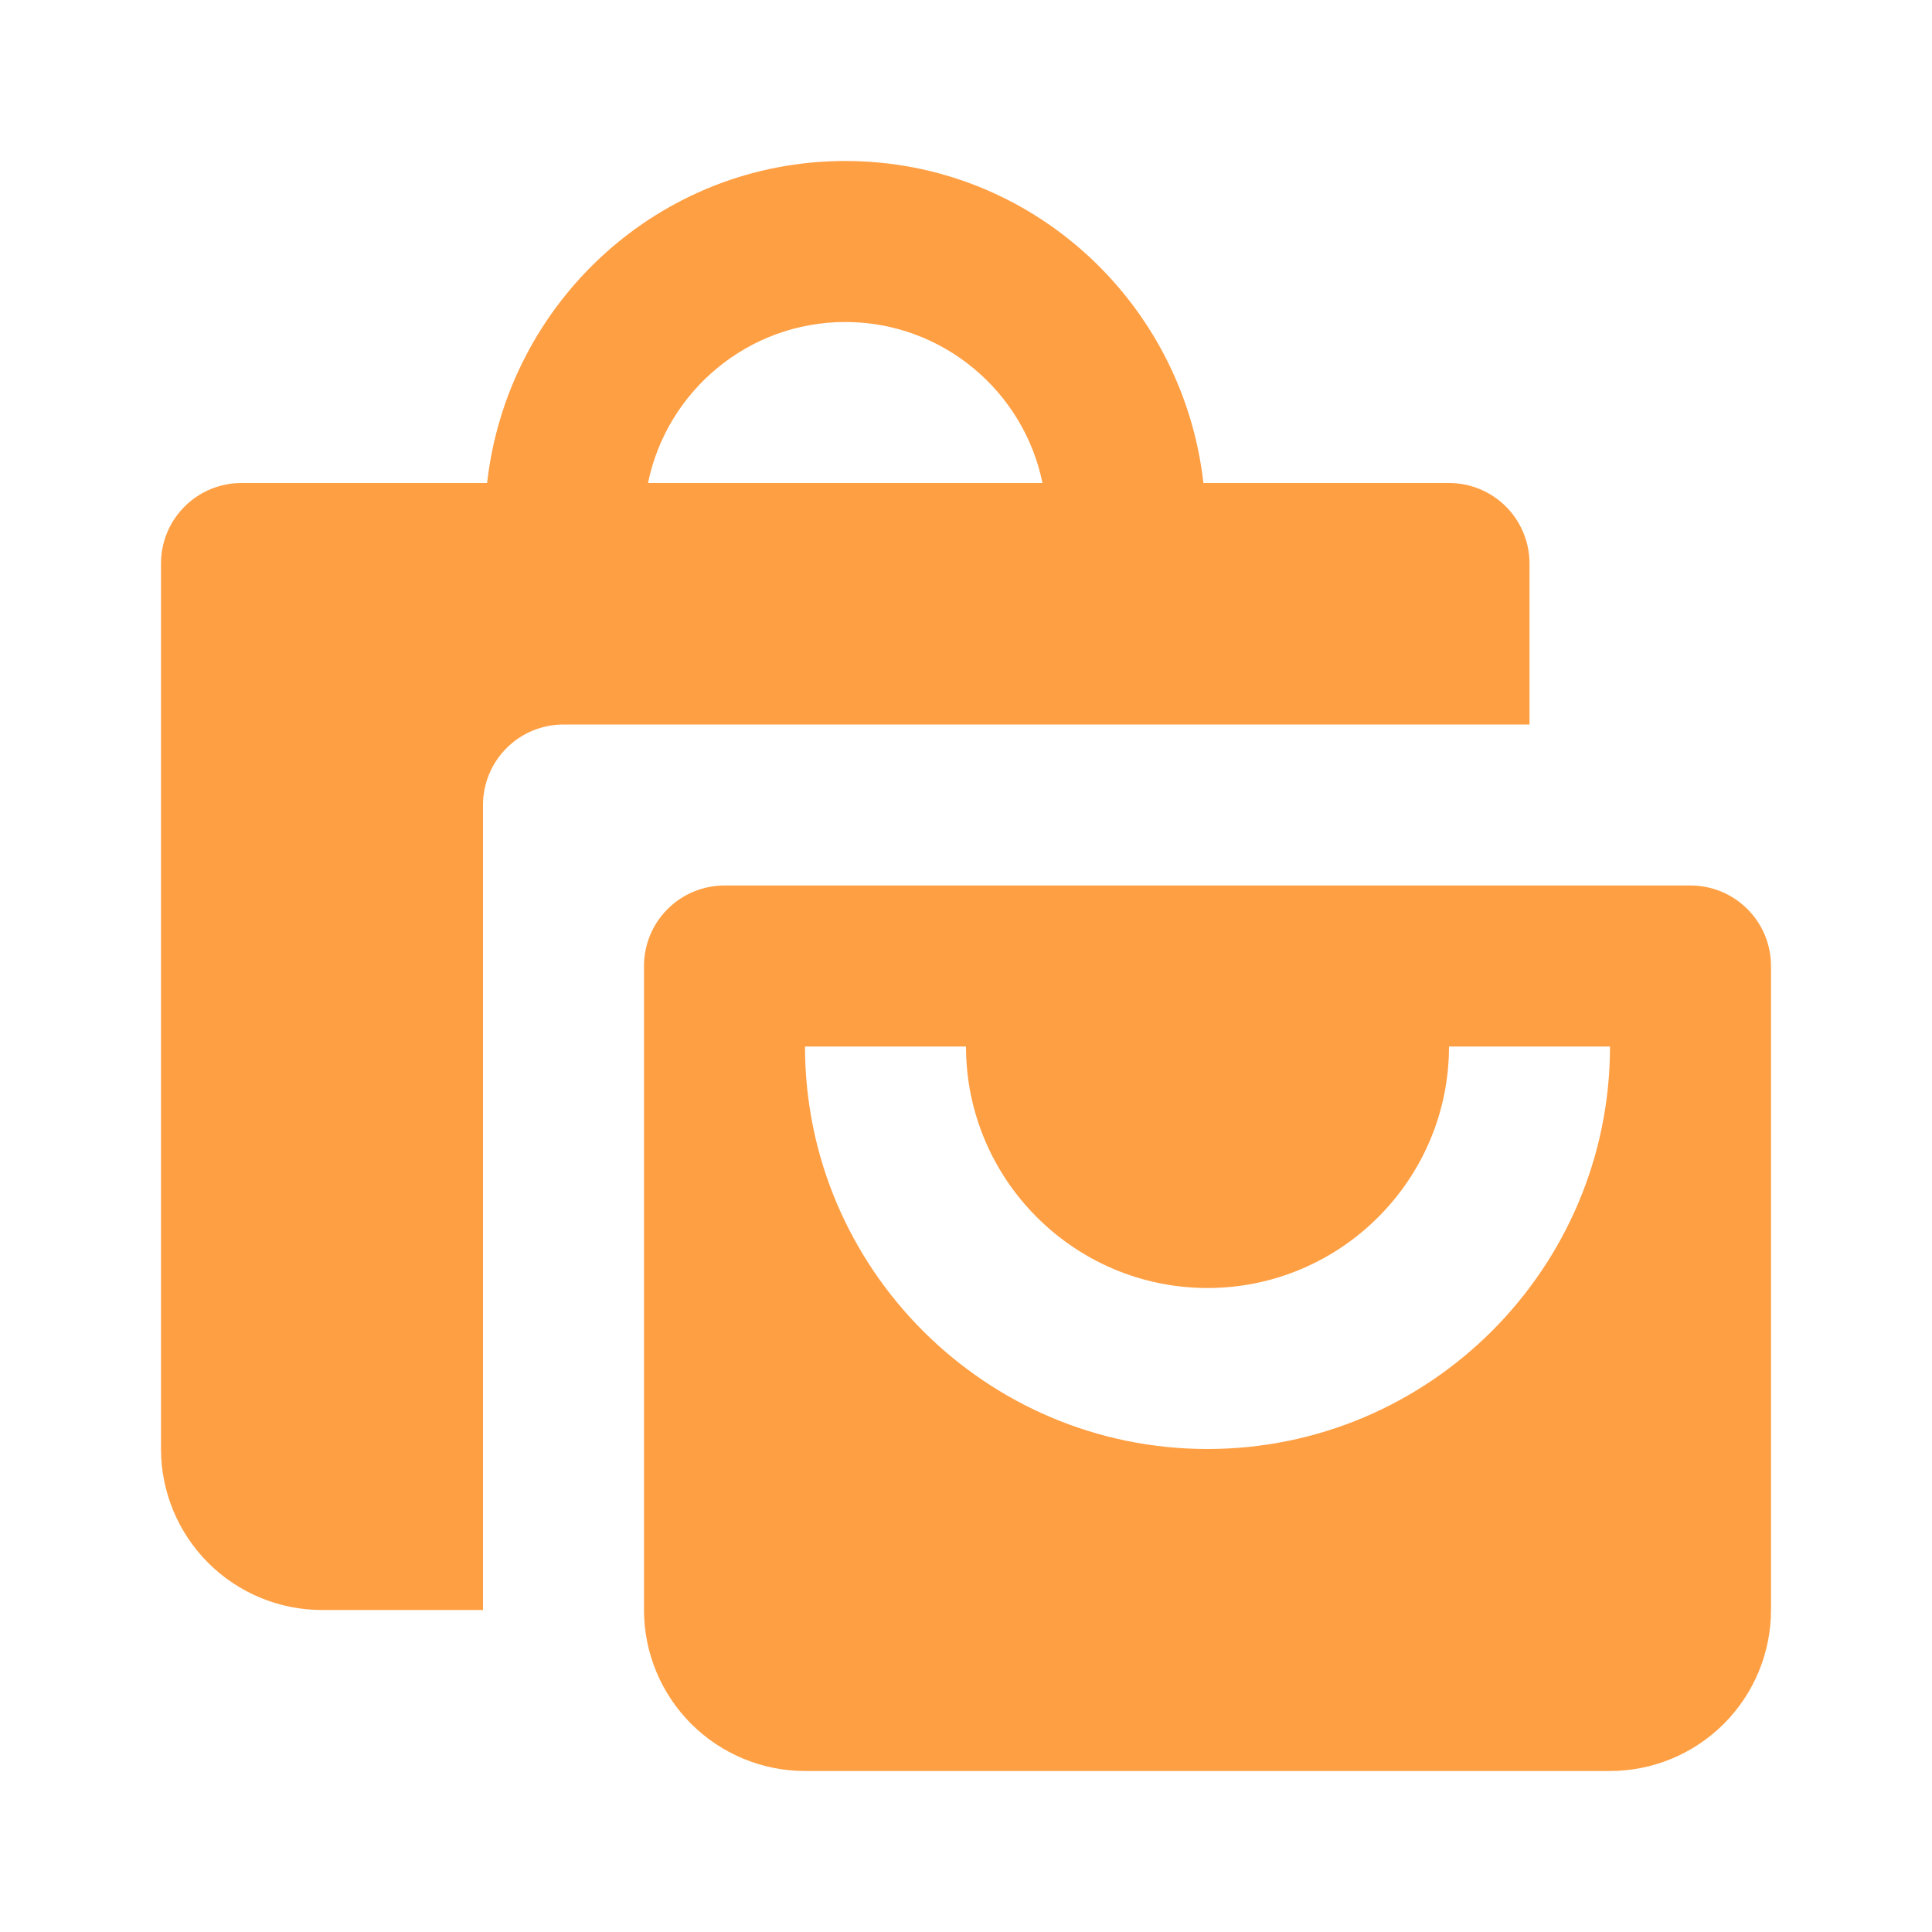
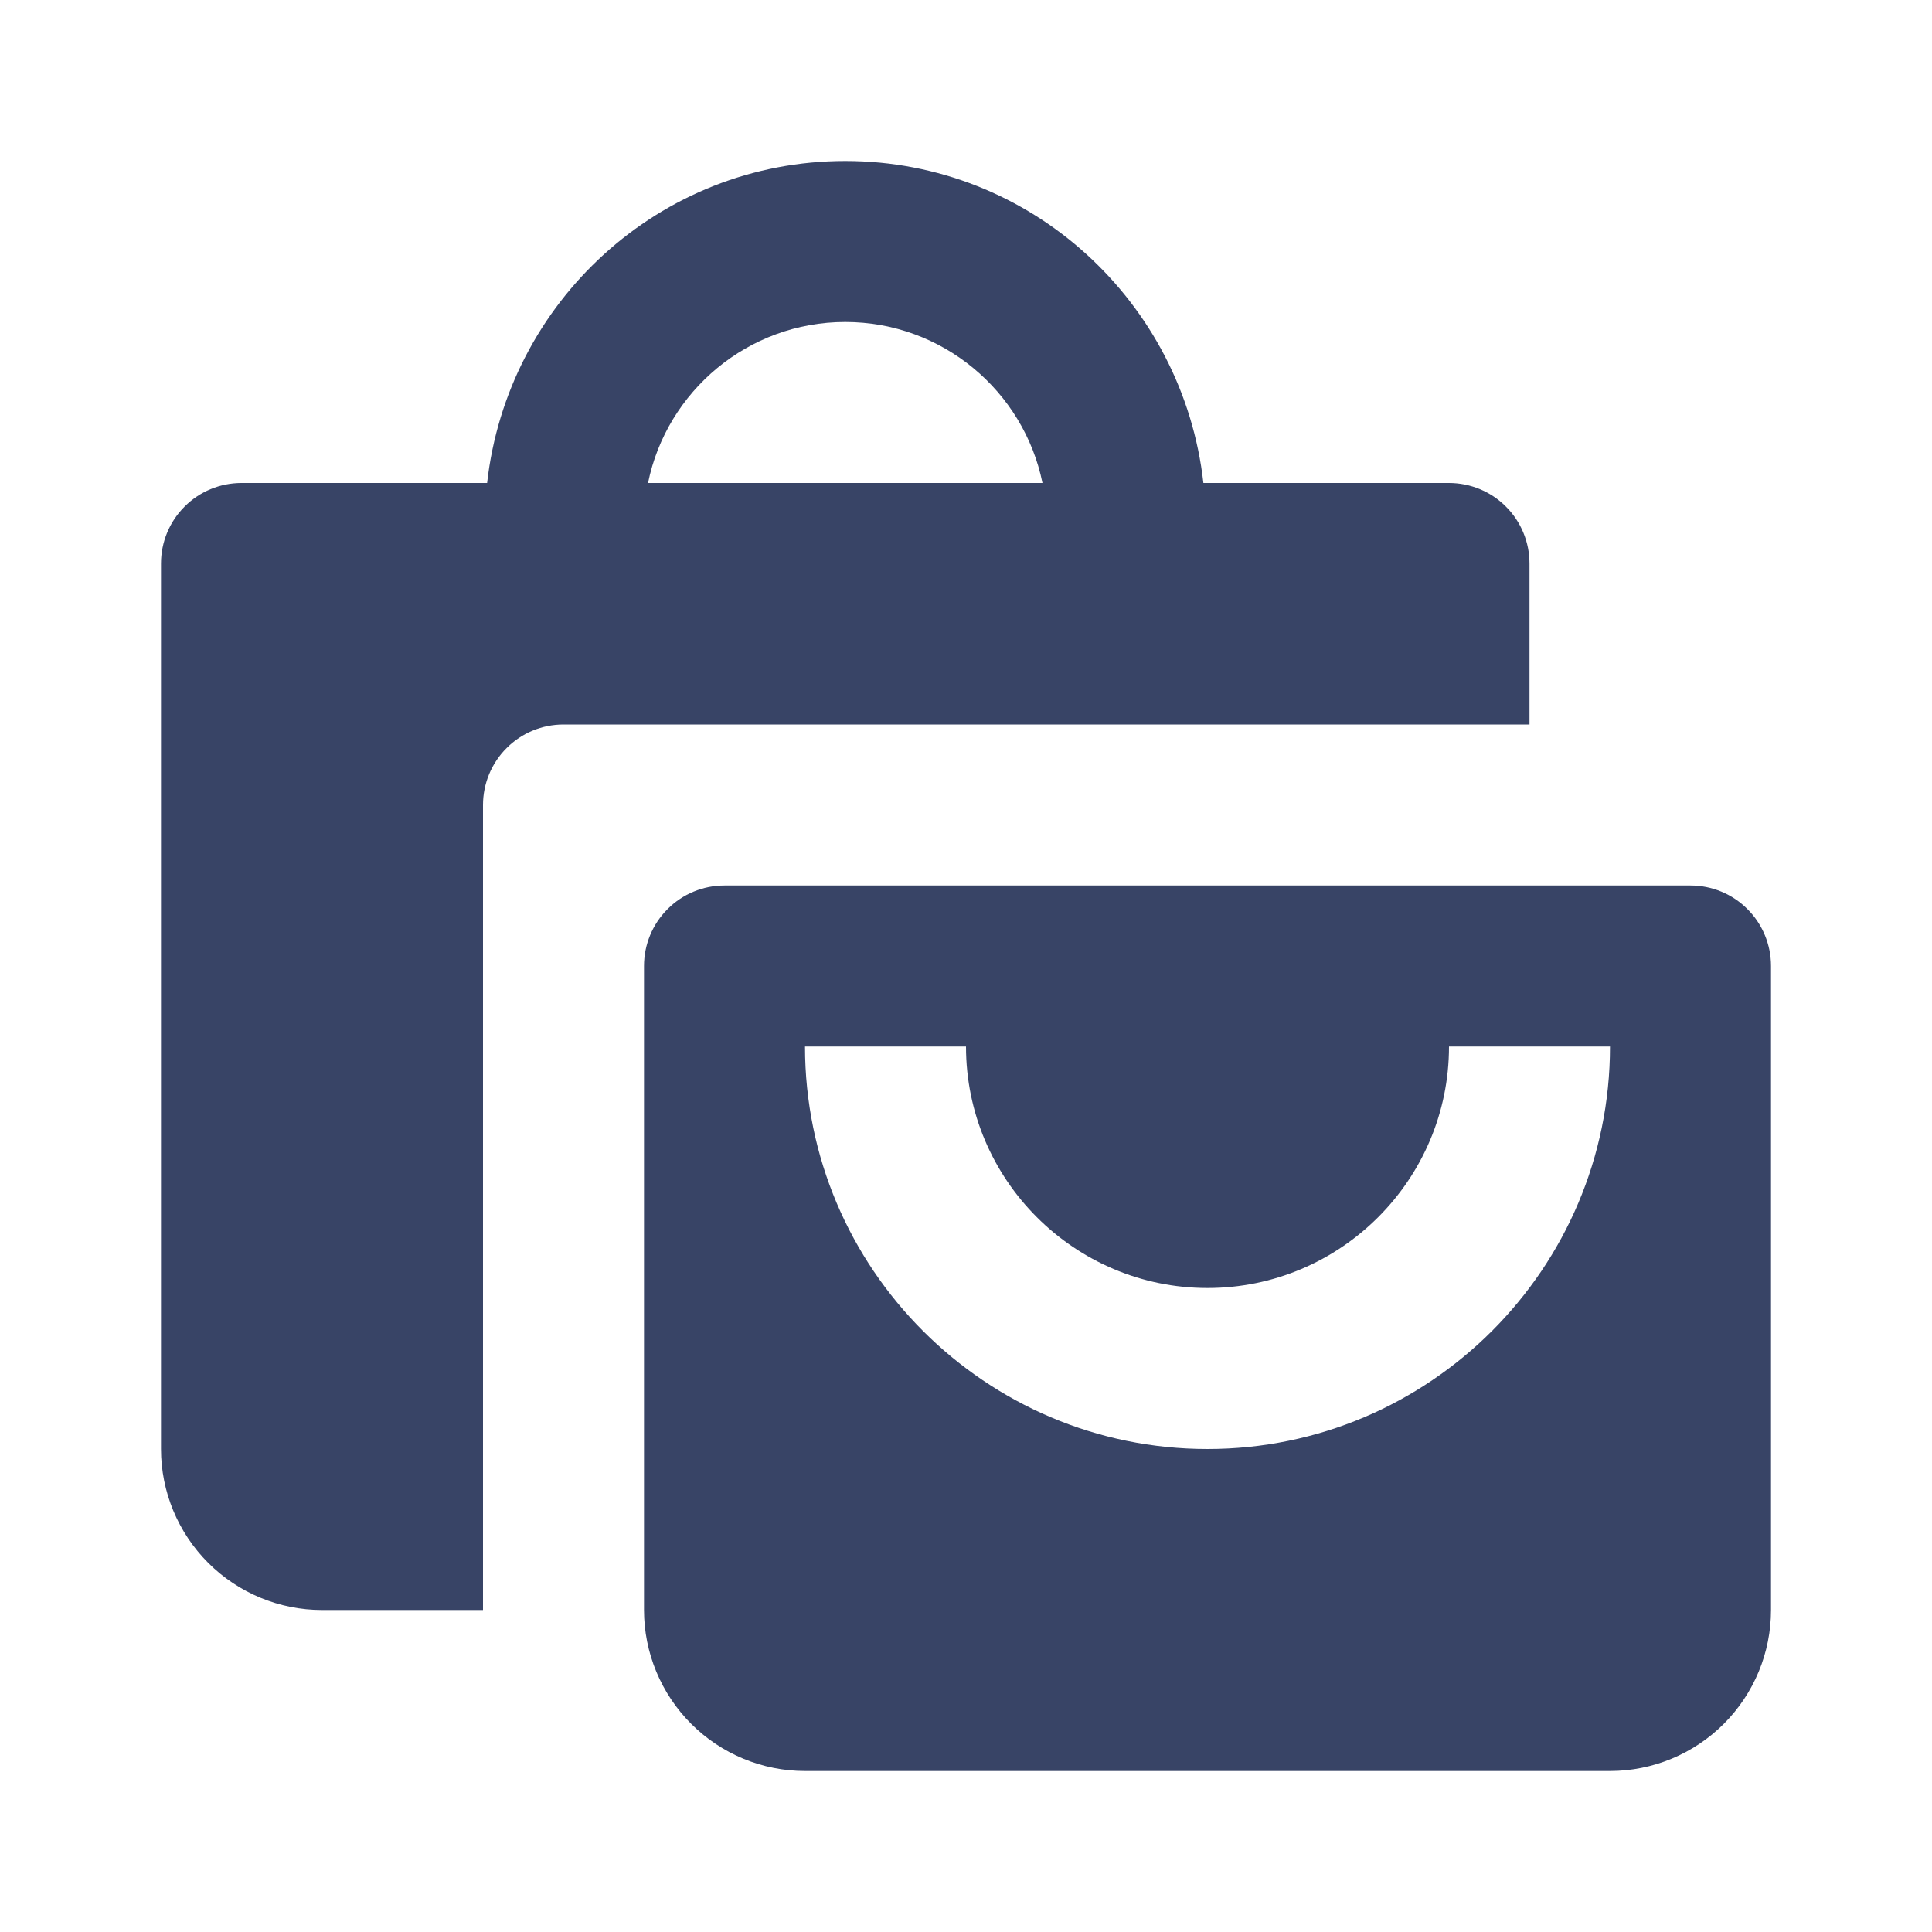
<svg xmlns="http://www.w3.org/2000/svg" width="24" height="24" viewBox="0 0 24 24" fill="none">
-   <path d="M4 20H6V10C6 9.735 6.105 9.48 6.293 9.293C6.48 9.105 6.735 9 7 9H19V7C19 6.735 18.895 6.48 18.707 6.293C18.52 6.105 18.265 6 18 6H14.949C14.697 3.756 12.81 2 10.5 2C8.19 2 6.303 3.756 6.051 6H3C2.735 6 2.48 6.105 2.293 6.293C2.105 6.48 2 6.735 2 7V18C2 18.53 2.211 19.039 2.586 19.414C2.961 19.789 3.47 20 4 20ZM10.5 4C11.707 4 12.718 4.86 12.95 6H8.05C8.282 4.86 9.293 4 10.5 4Z" fill="#FF9F43" />
-   <path d="M21 11H9C8.735 11 8.48 11.105 8.293 11.293C8.105 11.48 8 11.735 8 12V20C8 20.53 8.211 21.039 8.586 21.414C8.961 21.789 9.47 22 10 22H20C20.53 22 21.039 21.789 21.414 21.414C21.789 21.039 22 20.53 22 20V12C22 11.735 21.895 11.48 21.707 11.293C21.52 11.105 21.265 11 21 11ZM15 18C12.243 18 10 15.757 10 13H12C12 14.654 13.346 16 15 16C16.654 16 18 14.654 18 13H20C20 15.757 17.757 18 15 18Z" fill="#FF9F43" />
+   <path d="M4 20H6V10C6 9.735 6.105 9.48 6.293 9.293C6.48 9.105 6.735 9 7 9H19V7C19 6.735 18.895 6.48 18.707 6.293C18.52 6.105 18.265 6 18 6H14.949C14.697 3.756 12.81 2 10.5 2C8.19 2 6.303 3.756 6.051 6H3C2.735 6 2.48 6.105 2.293 6.293C2.105 6.48 2 6.735 2 7V18C2 18.53 2.211 19.039 2.586 19.414C2.961 19.789 3.47 20 4 20ZM10.5 4C11.707 4 12.718 4.86 12.95 6H8.05C8.282 4.86 9.293 4 10.5 4Z" fill="#384466 " />
+   <path d="M21 11H9C8.735 11 8.48 11.105 8.293 11.293C8.105 11.48 8 11.735 8 12V20C8 20.53 8.211 21.039 8.586 21.414C8.961 21.789 9.47 22 10 22H20C20.53 22 21.039 21.789 21.414 21.414C21.789 21.039 22 20.53 22 20V12C22 11.735 21.895 11.48 21.707 11.293C21.52 11.105 21.265 11 21 11ZM15 18C12.243 18 10 15.757 10 13H12C12 14.654 13.346 16 15 16C16.654 16 18 14.654 18 13H20C20 15.757 17.757 18 15 18Z" fill="#384466 " />
</svg>
